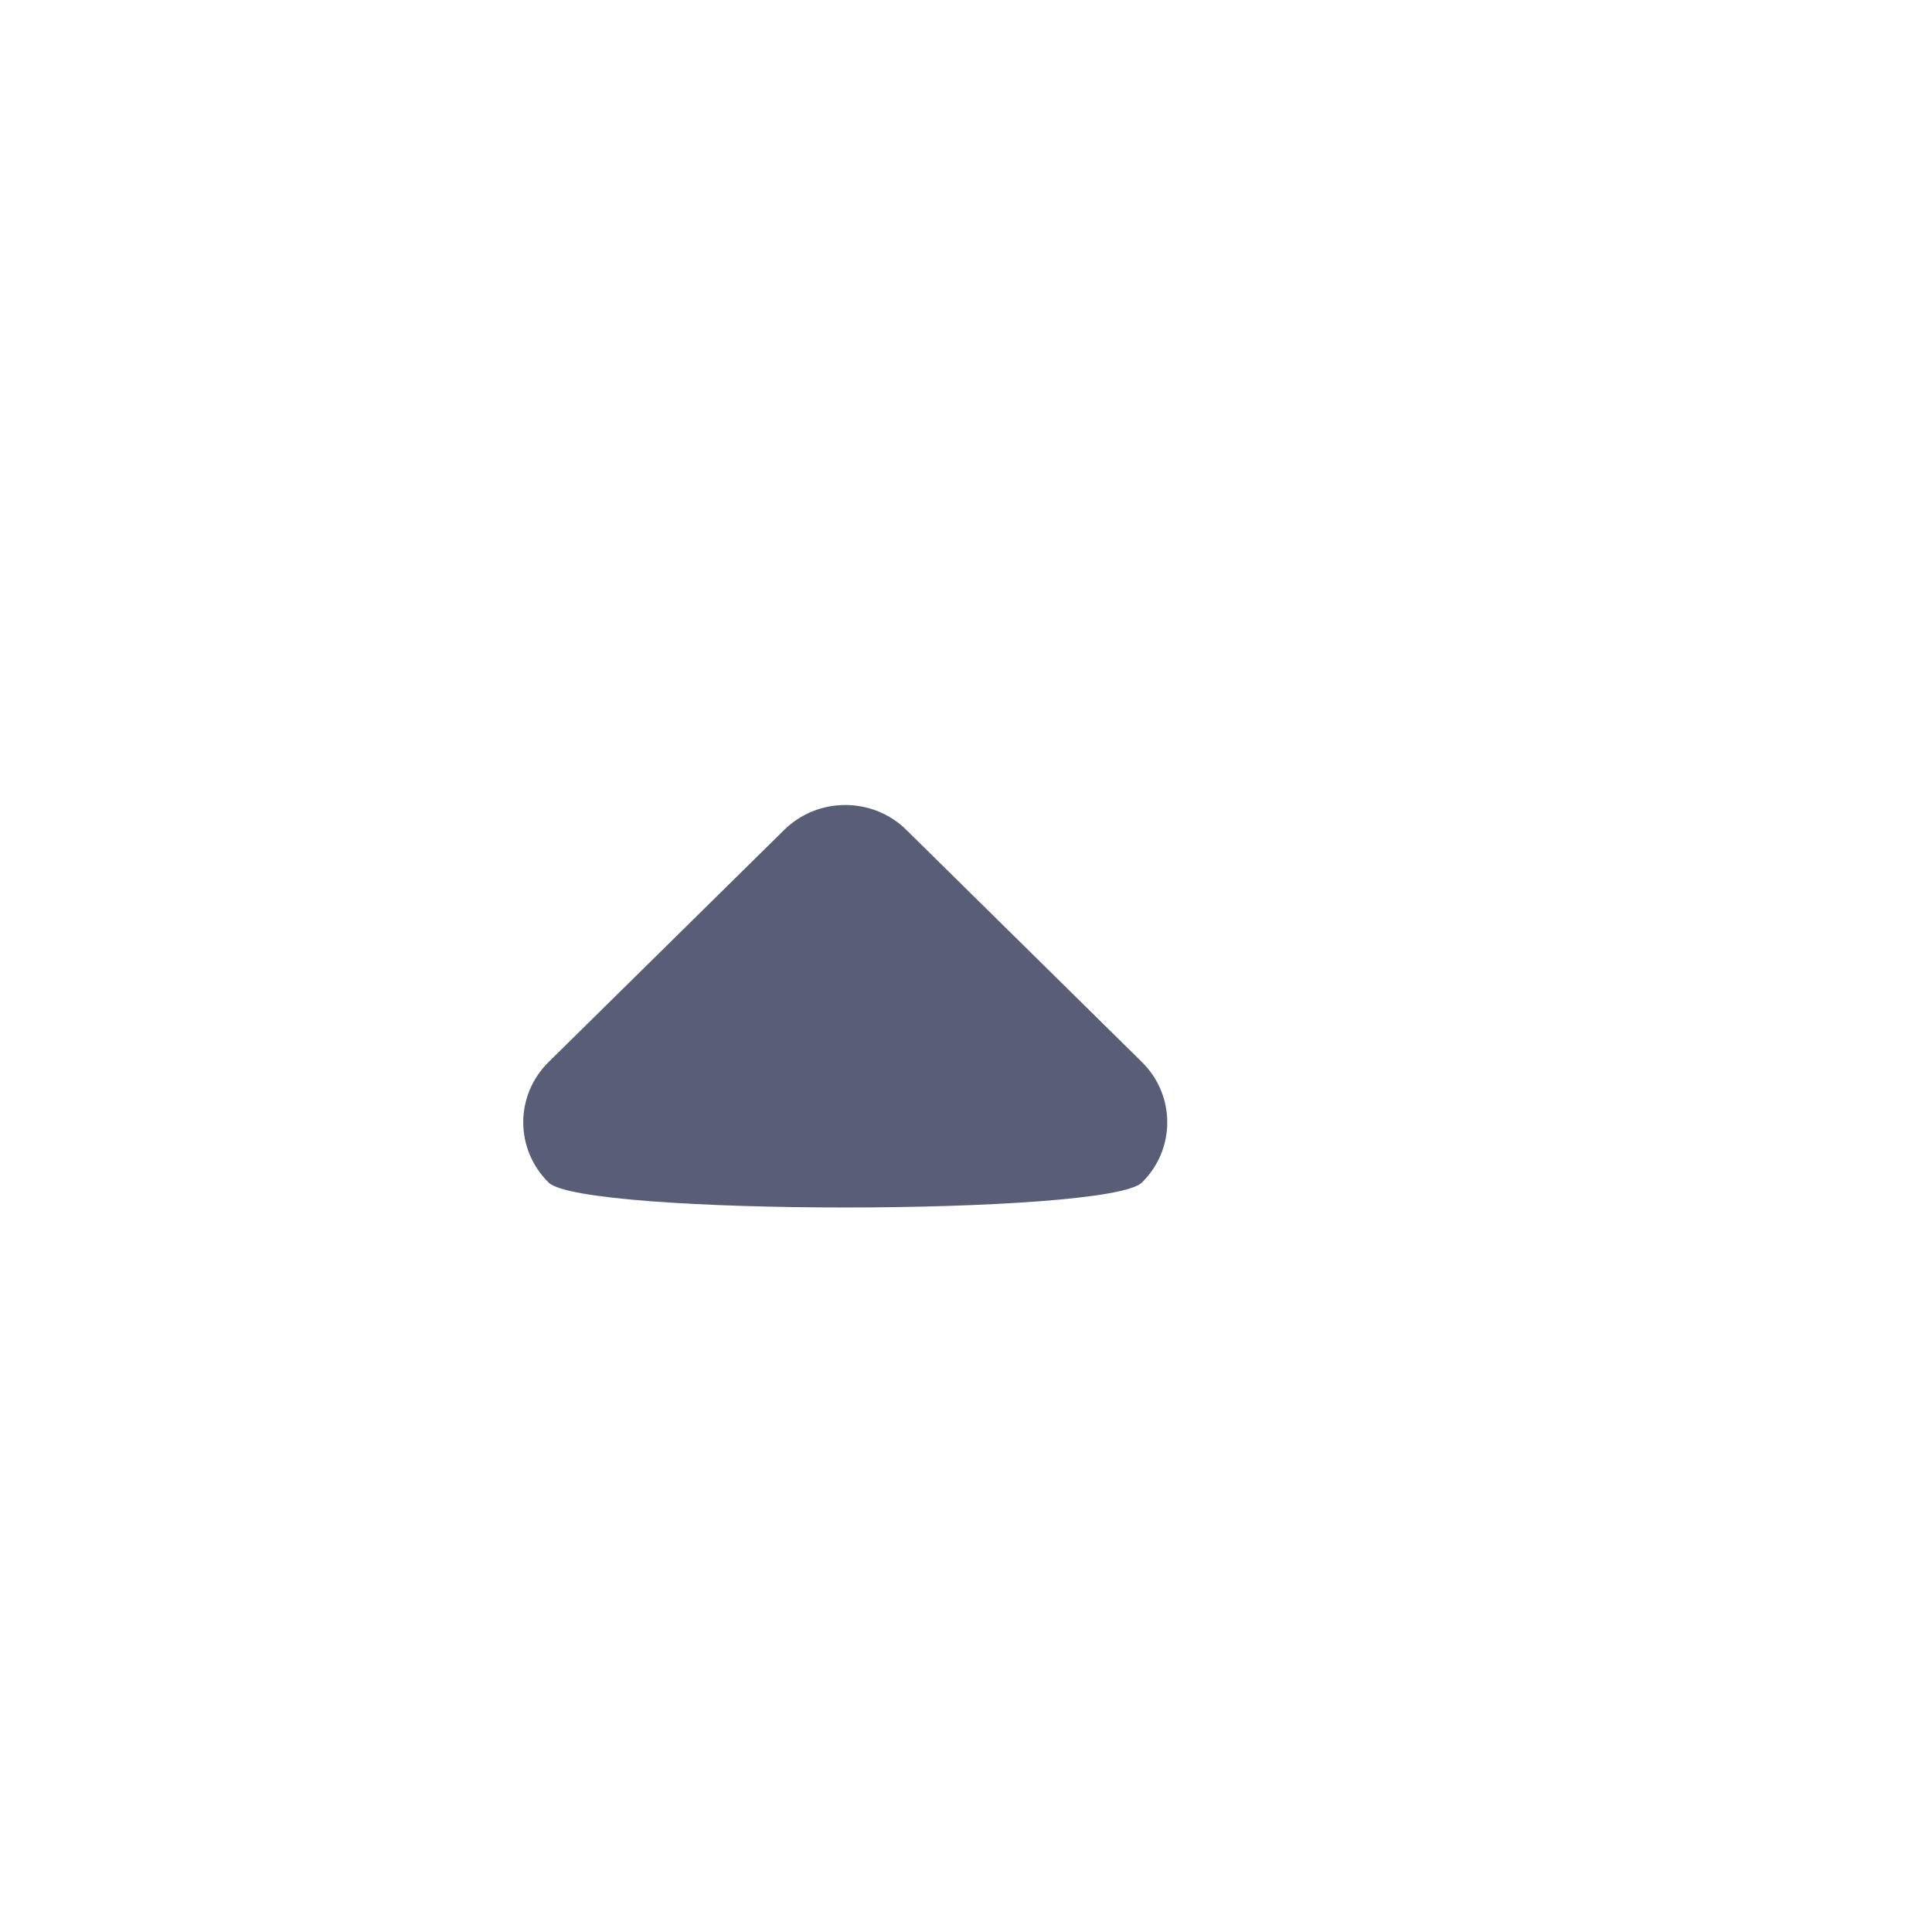
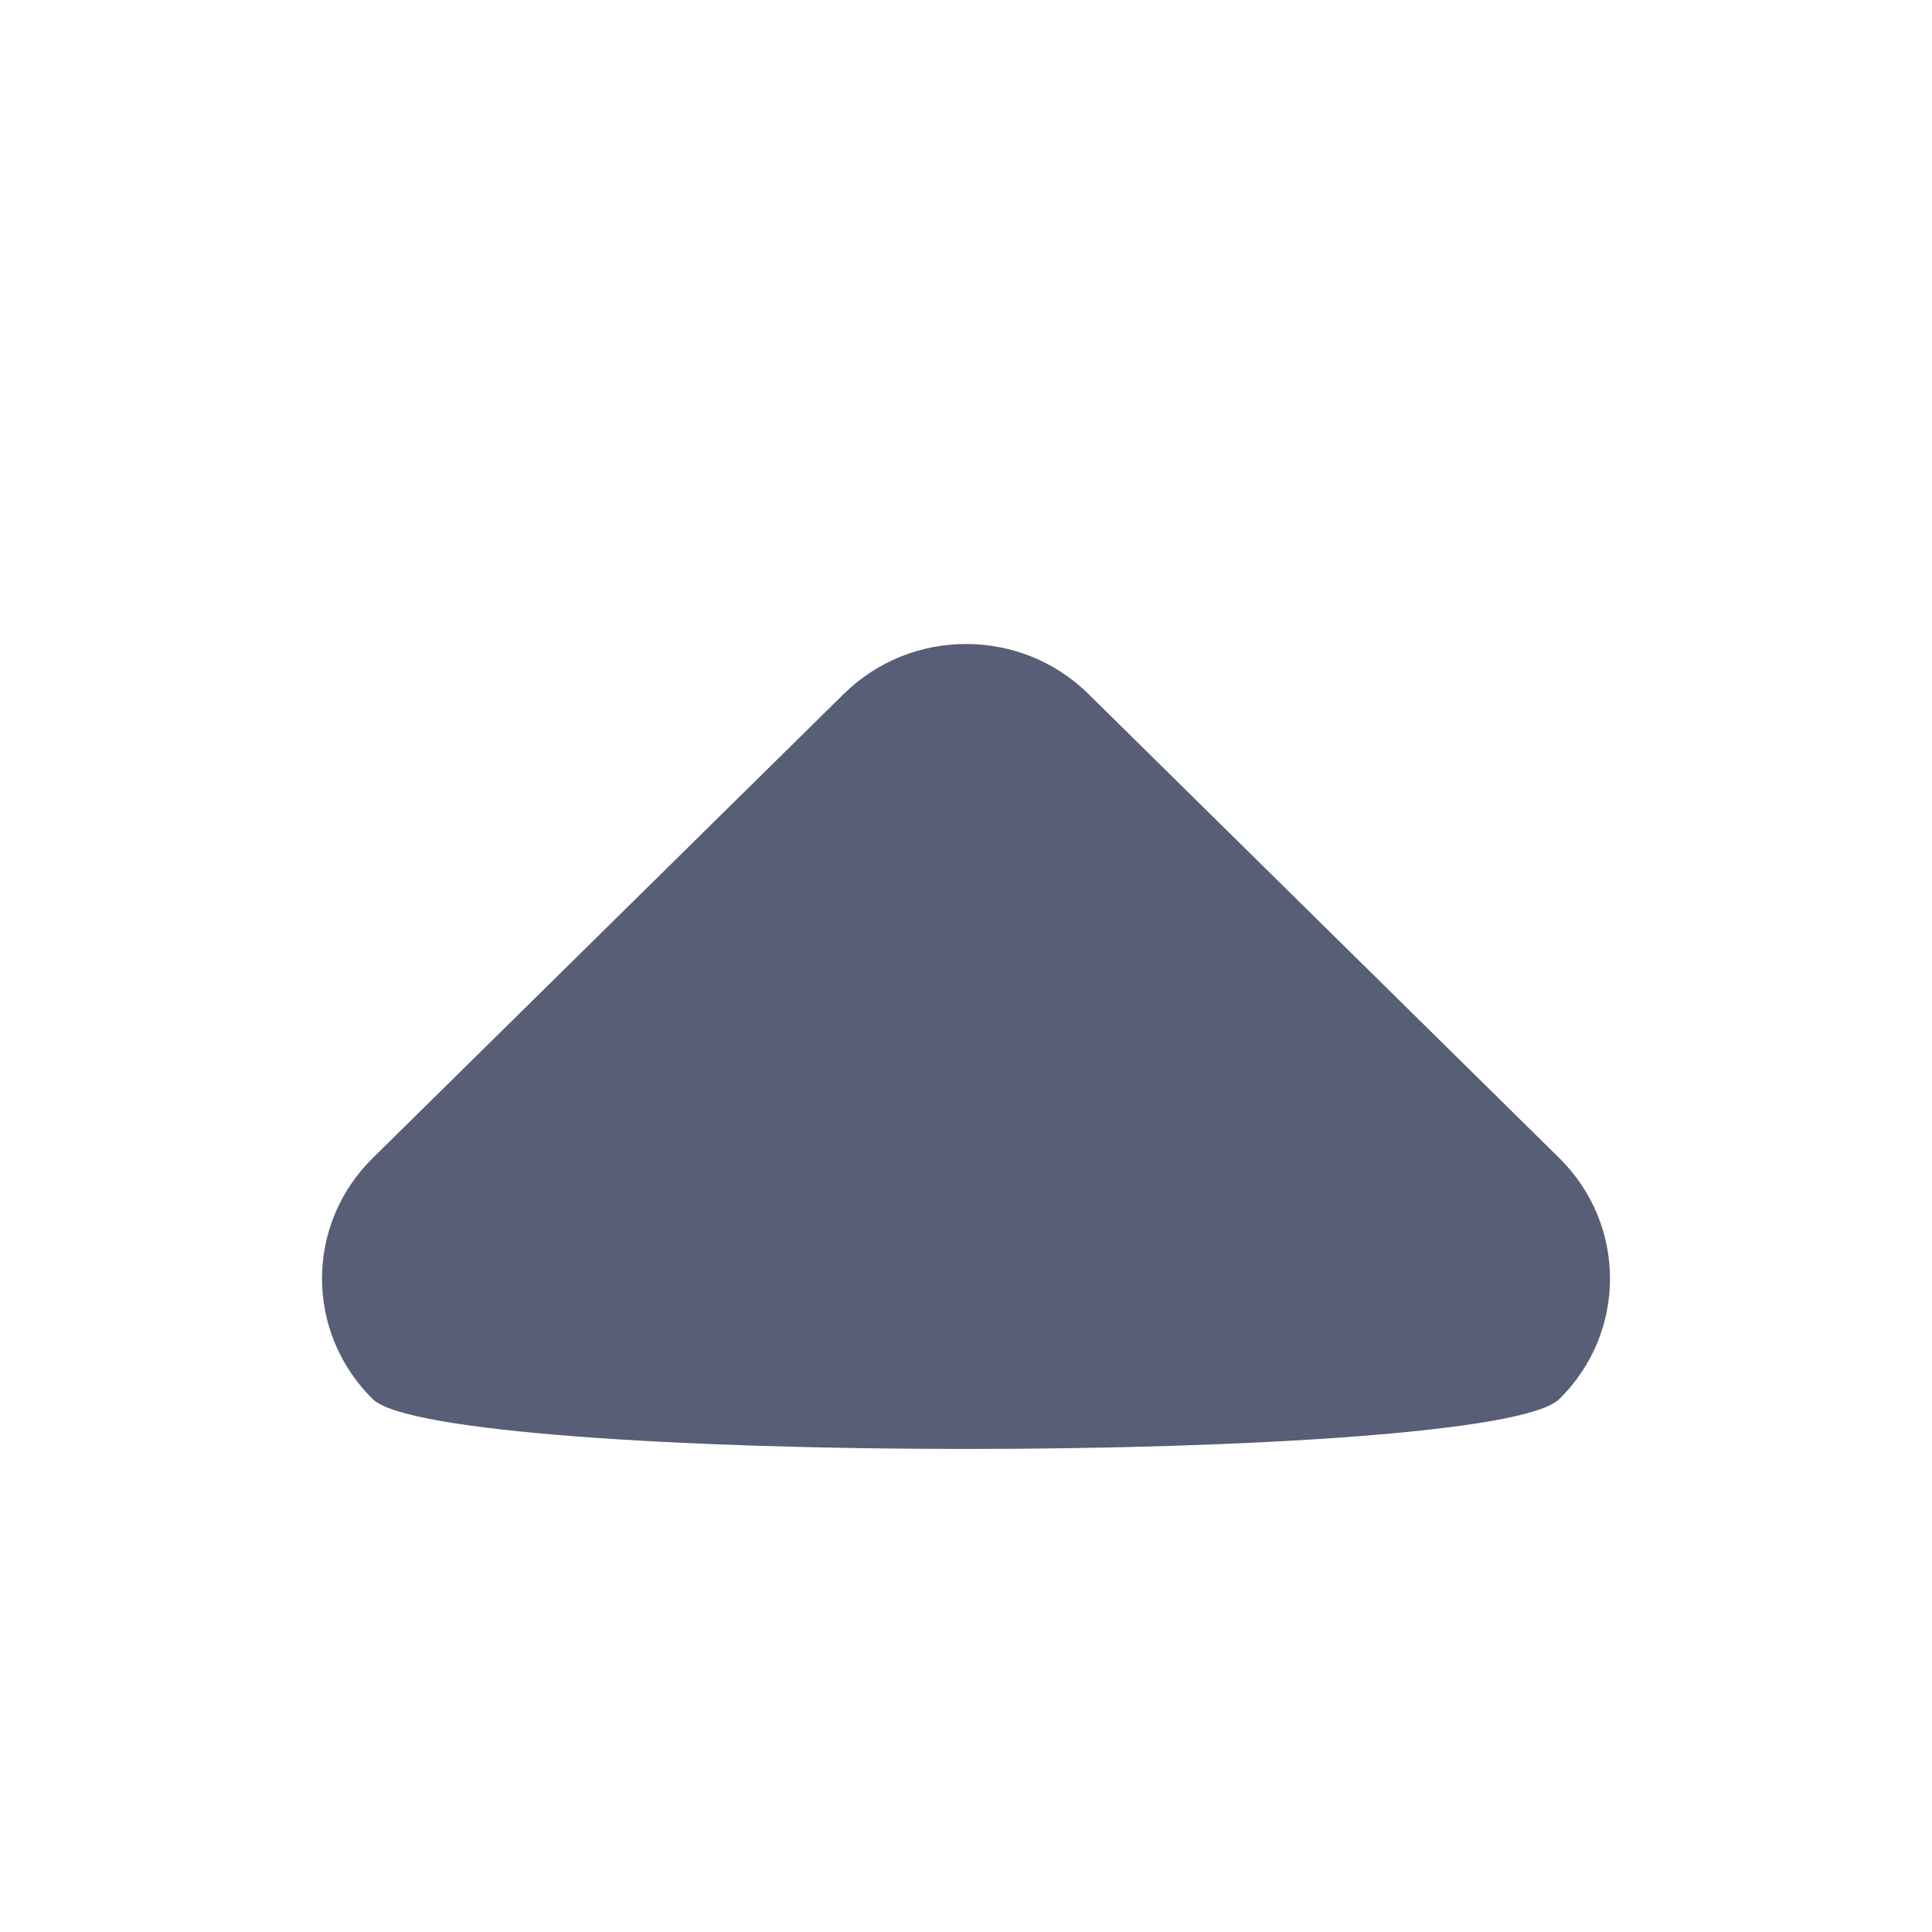
- <svg xmlns="http://www.w3.org/2000/svg" width="32px" height="32px" viewBox="-4.5 -6 24 24" version="1.1">
+ <svg xmlns="http://www.w3.org/2000/svg" width="12px" height="12px" viewBox="0 0 12 12" version="1.1">
  <defs />
  <g id="dropdown-caret-down" stroke="none" stroke-width="1" fill="none" fill-rule="evenodd">
    <path d="M6,9 C5.725,9 5.452,8.897 5.241,8.69 L2.315,5.807 C1.895,5.393 1.895,4.725 2.315,4.31 C2.733,3.897 9.267,3.897 9.685,4.31 C10.105,4.723 10.105,5.393 9.685,5.807 L6.76,8.69 C6.55,8.897 6.276,9 6,9" id="dropdown-caret" fill="#575E75" transform="translate(6, 6.5) scale(1, -1) translate(-6, -6.5) " />
  </g>
</svg>
